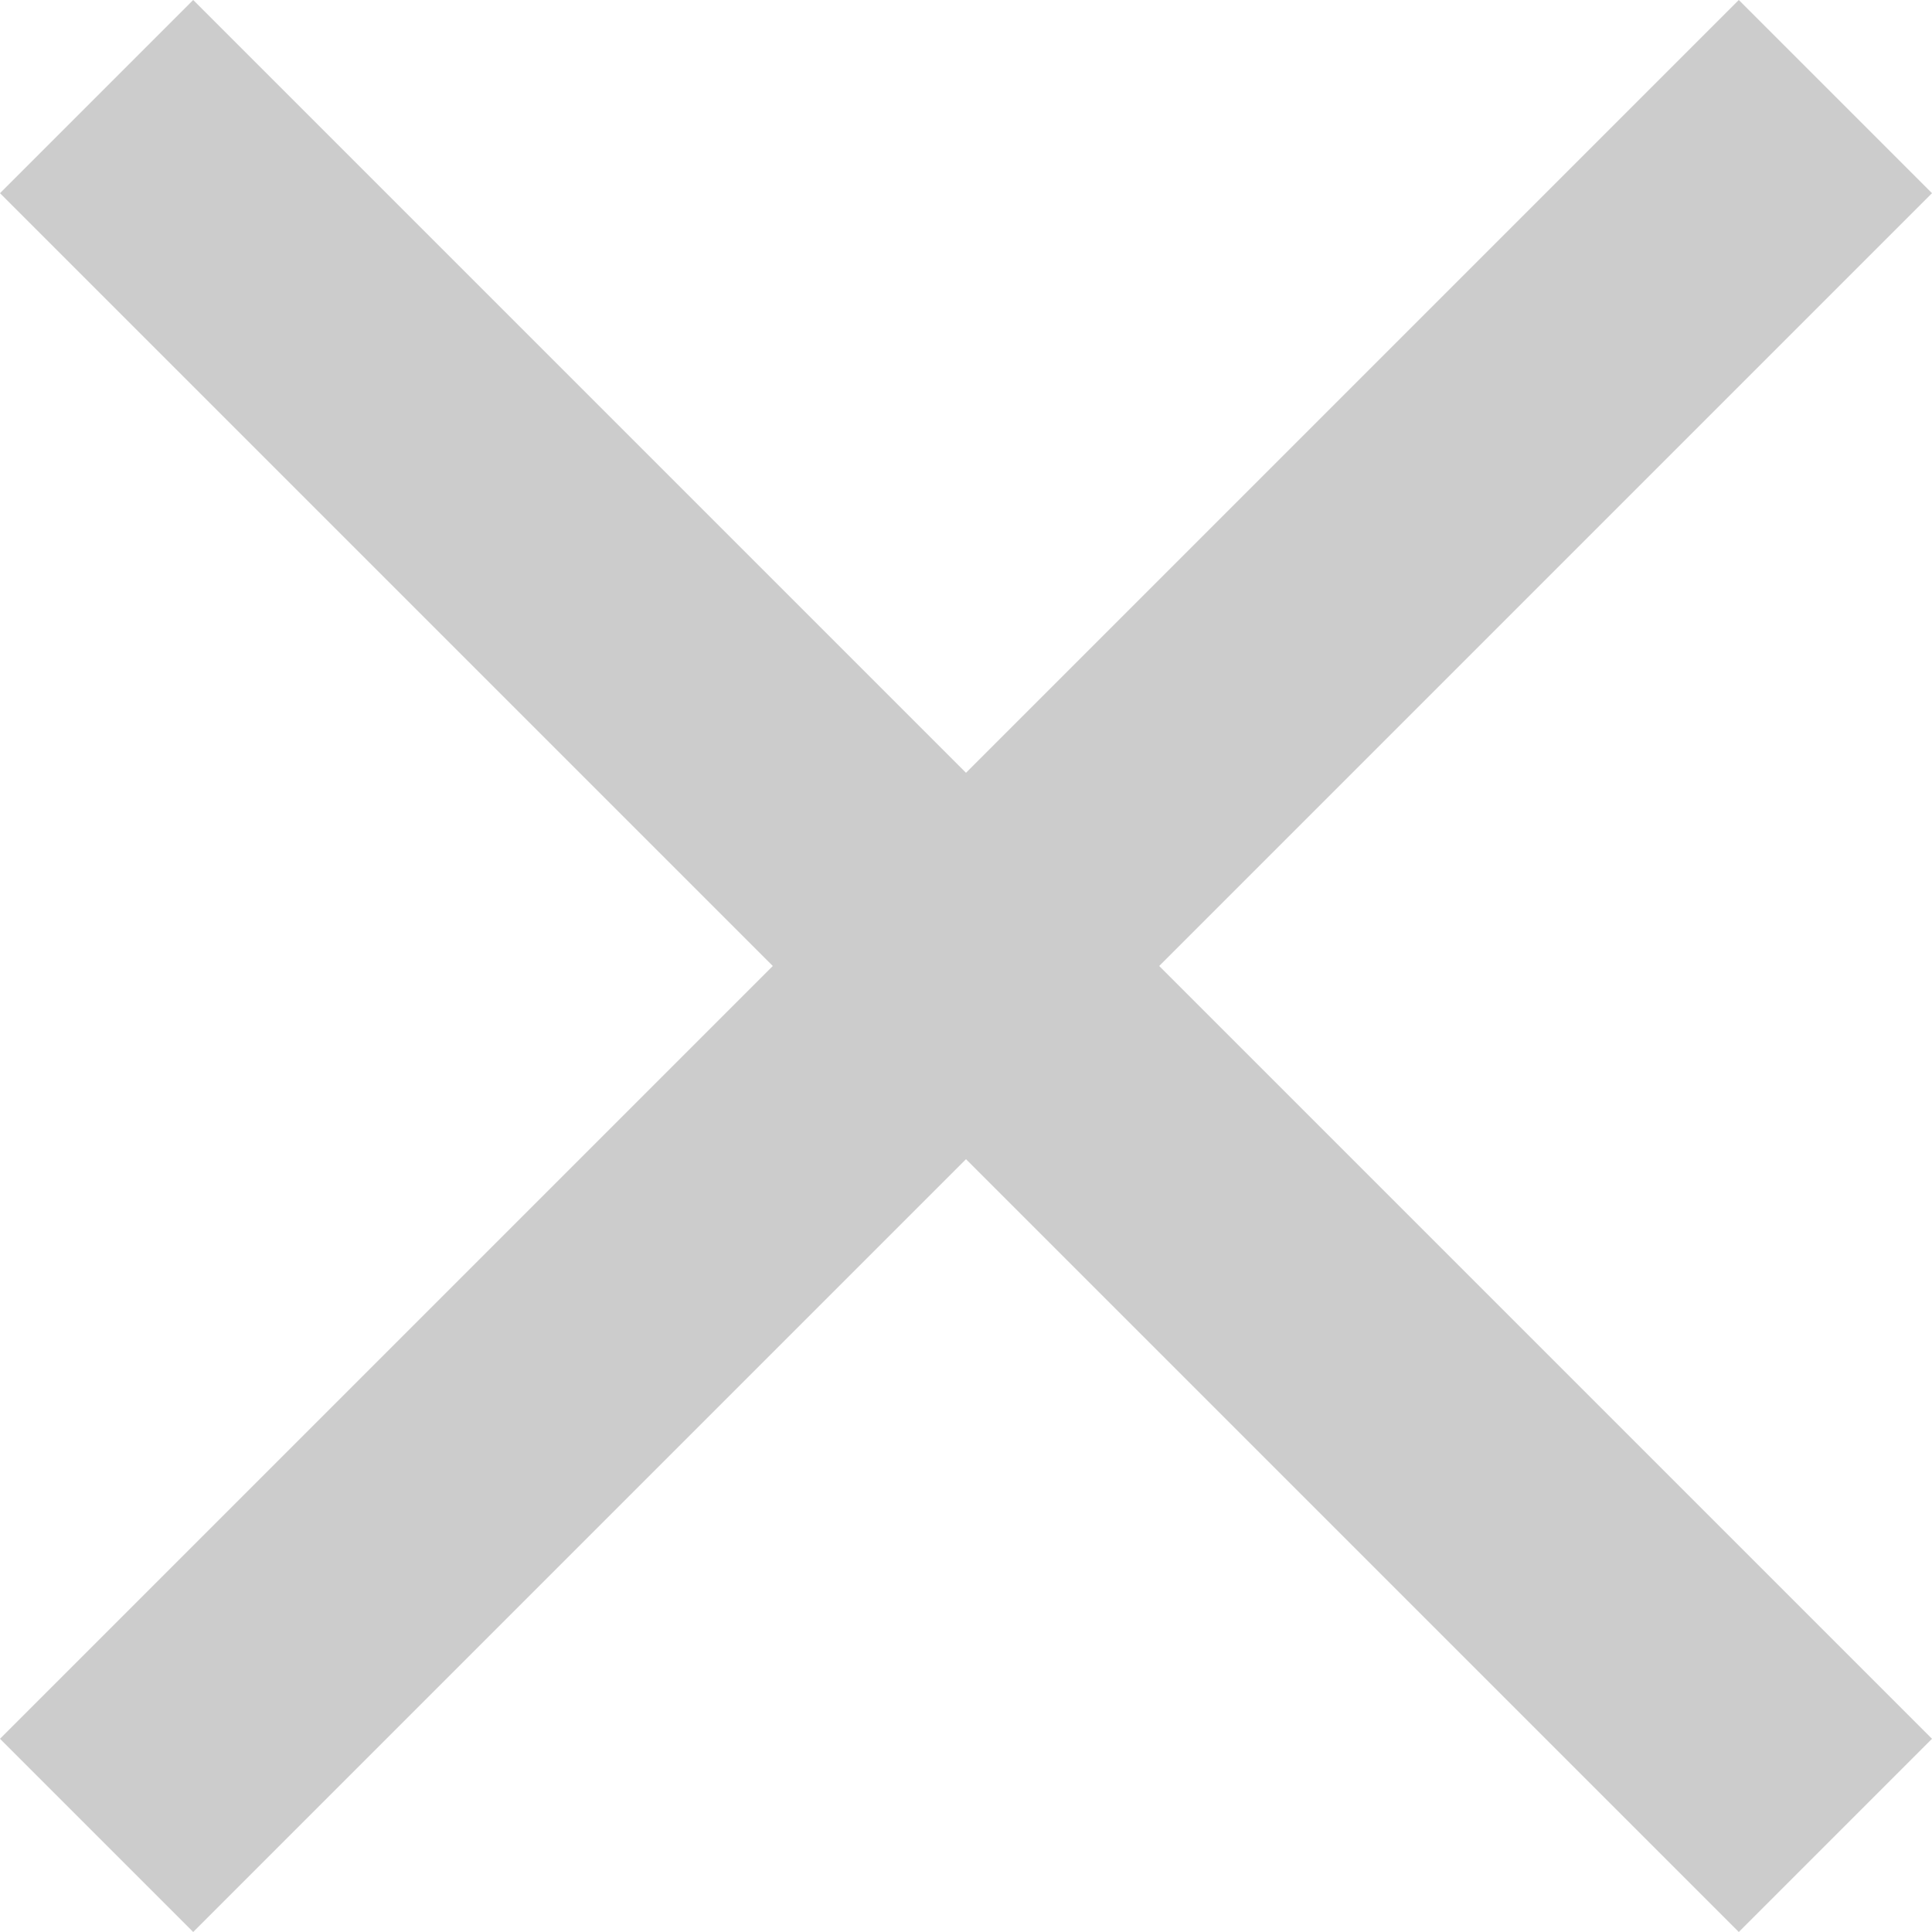
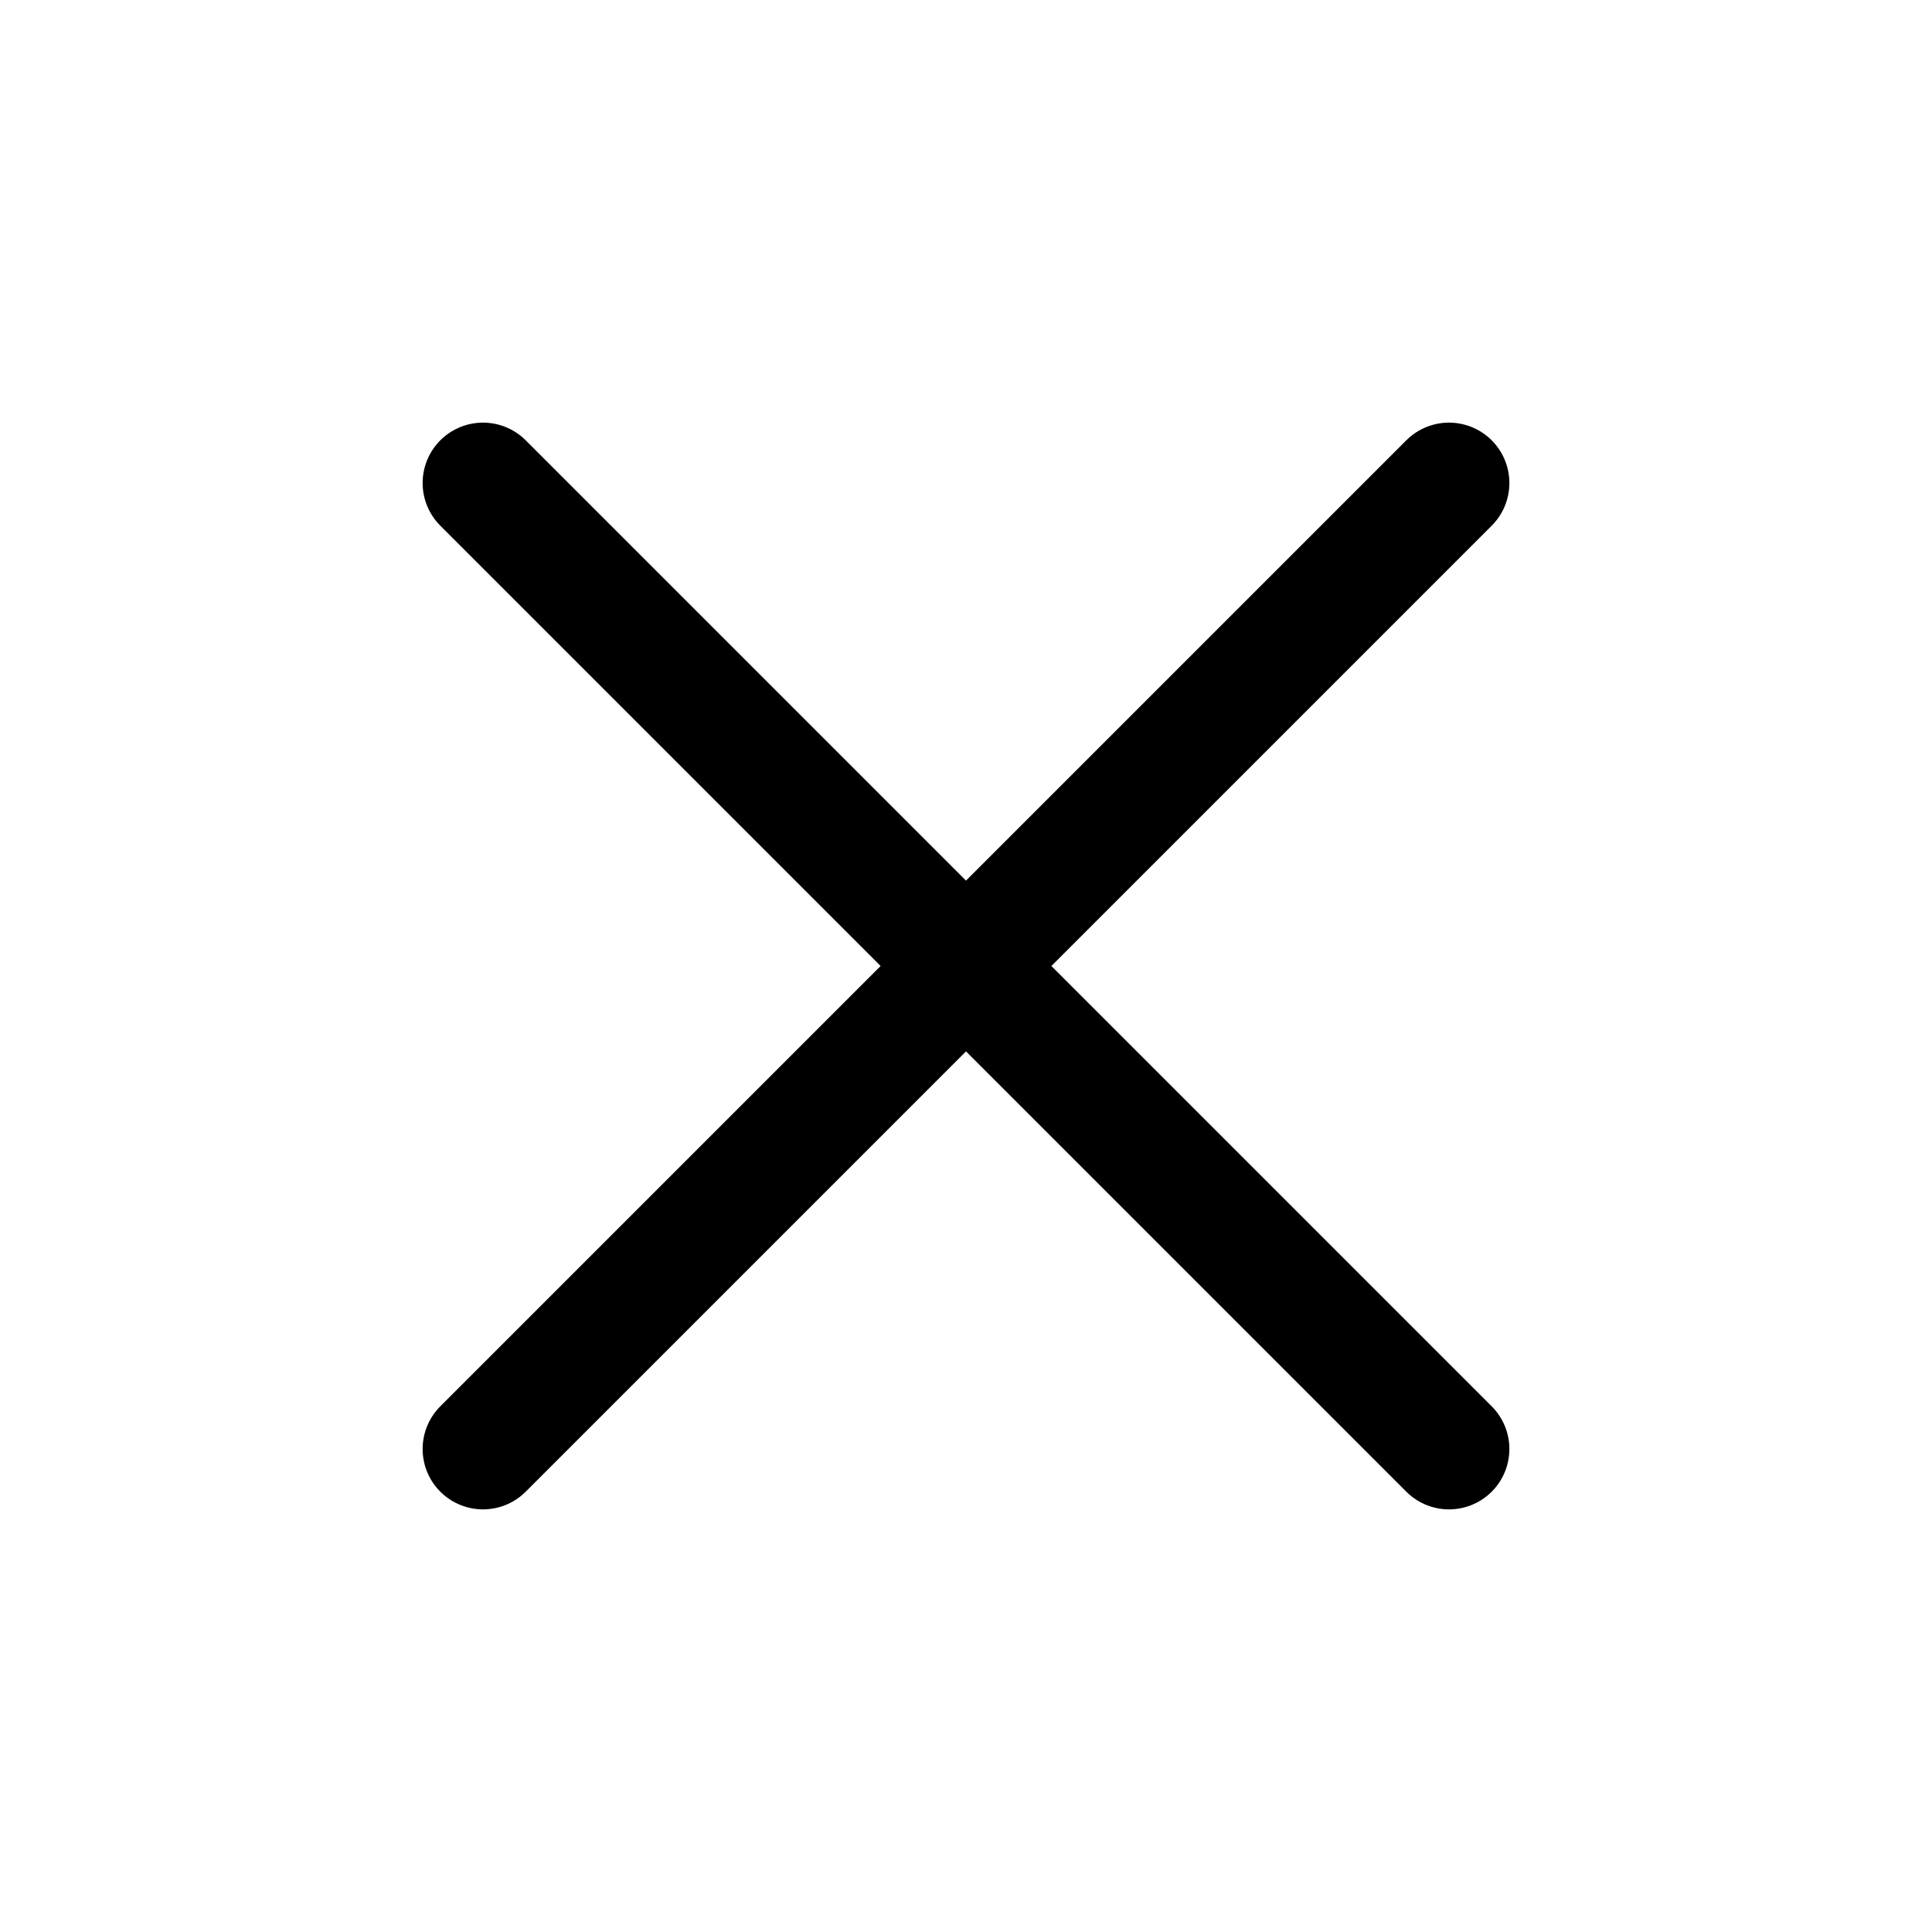
- <svg xmlns="http://www.w3.org/2000/svg" width="20" height="20" viewBox="0 0 20 20" fill="none">
-   <path d="M2 20L0 18L8 10L0 2L2 0L10 8L18 0L20 2L12 10L20 18L18 20L10 12L2 20Z" fill="#CCCCCC" />
+ <svg xmlns="http://www.w3.org/2000/svg" fill="none" viewBox="0 0 24 24" stroke-width="1.5" stroke="currentColor" class="size-6">
+   <path stroke-linecap="round" stroke-linejoin="round" d="M6 18 18 6M6 6l12 12" />
</svg>
